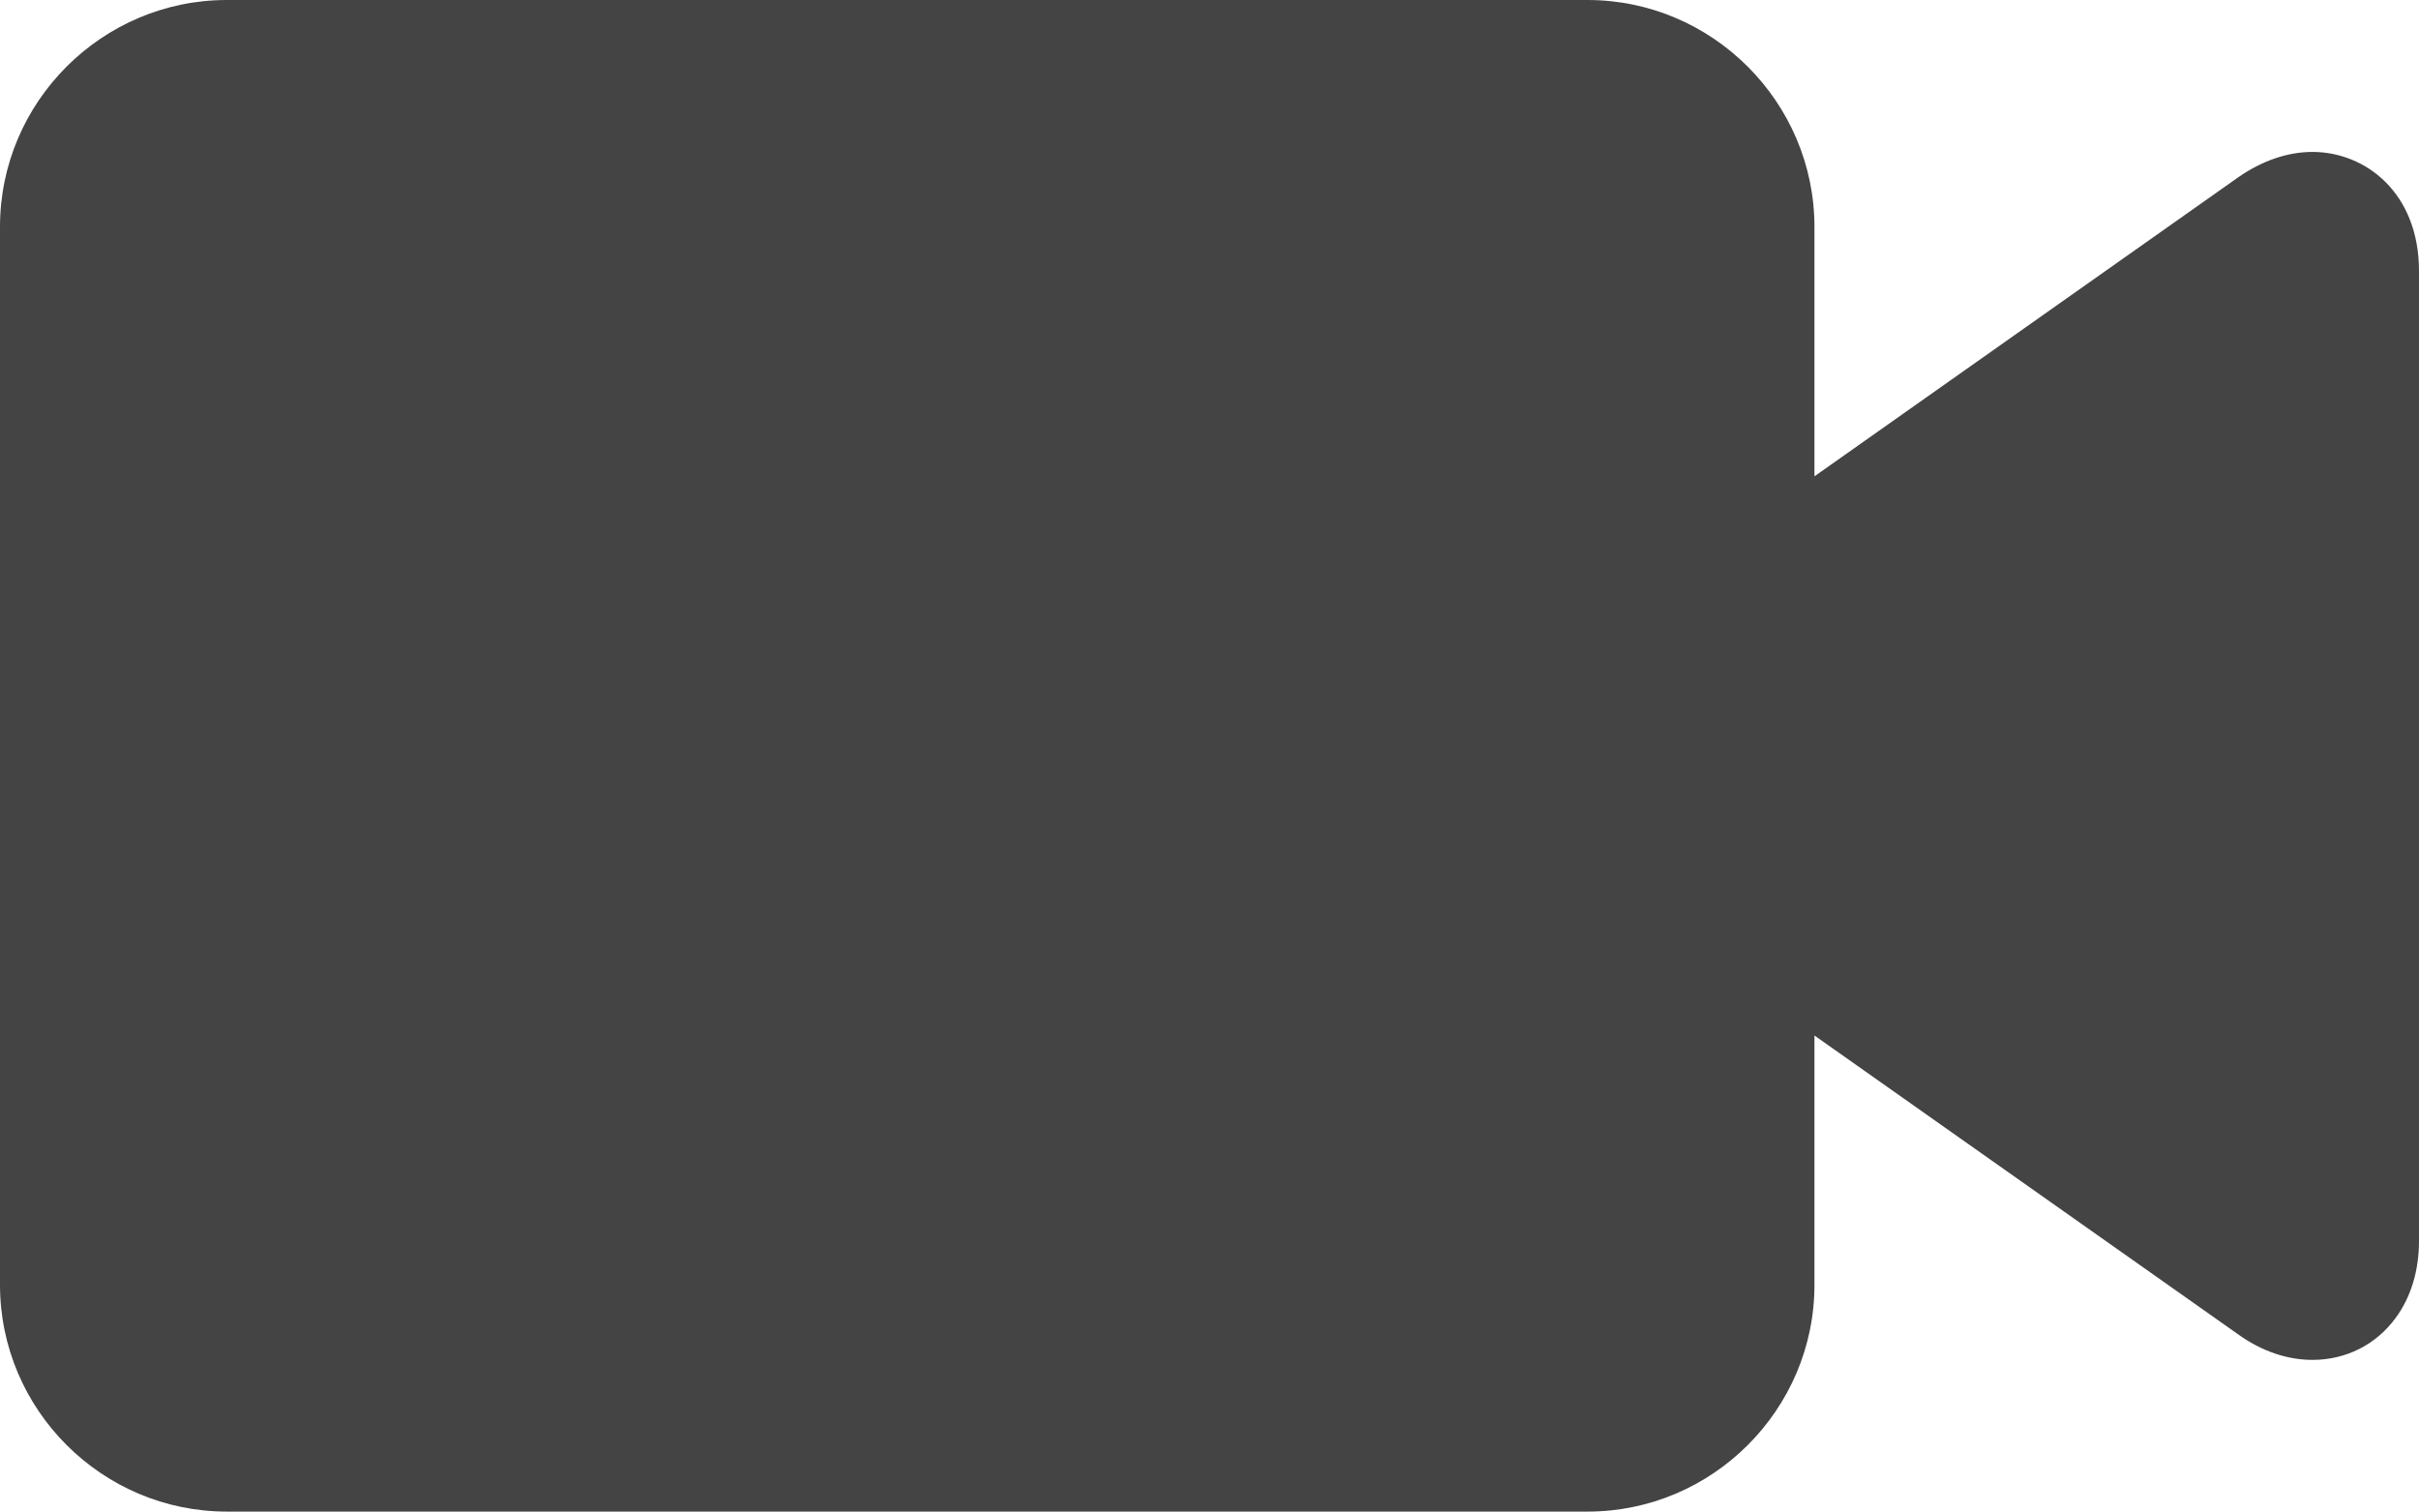
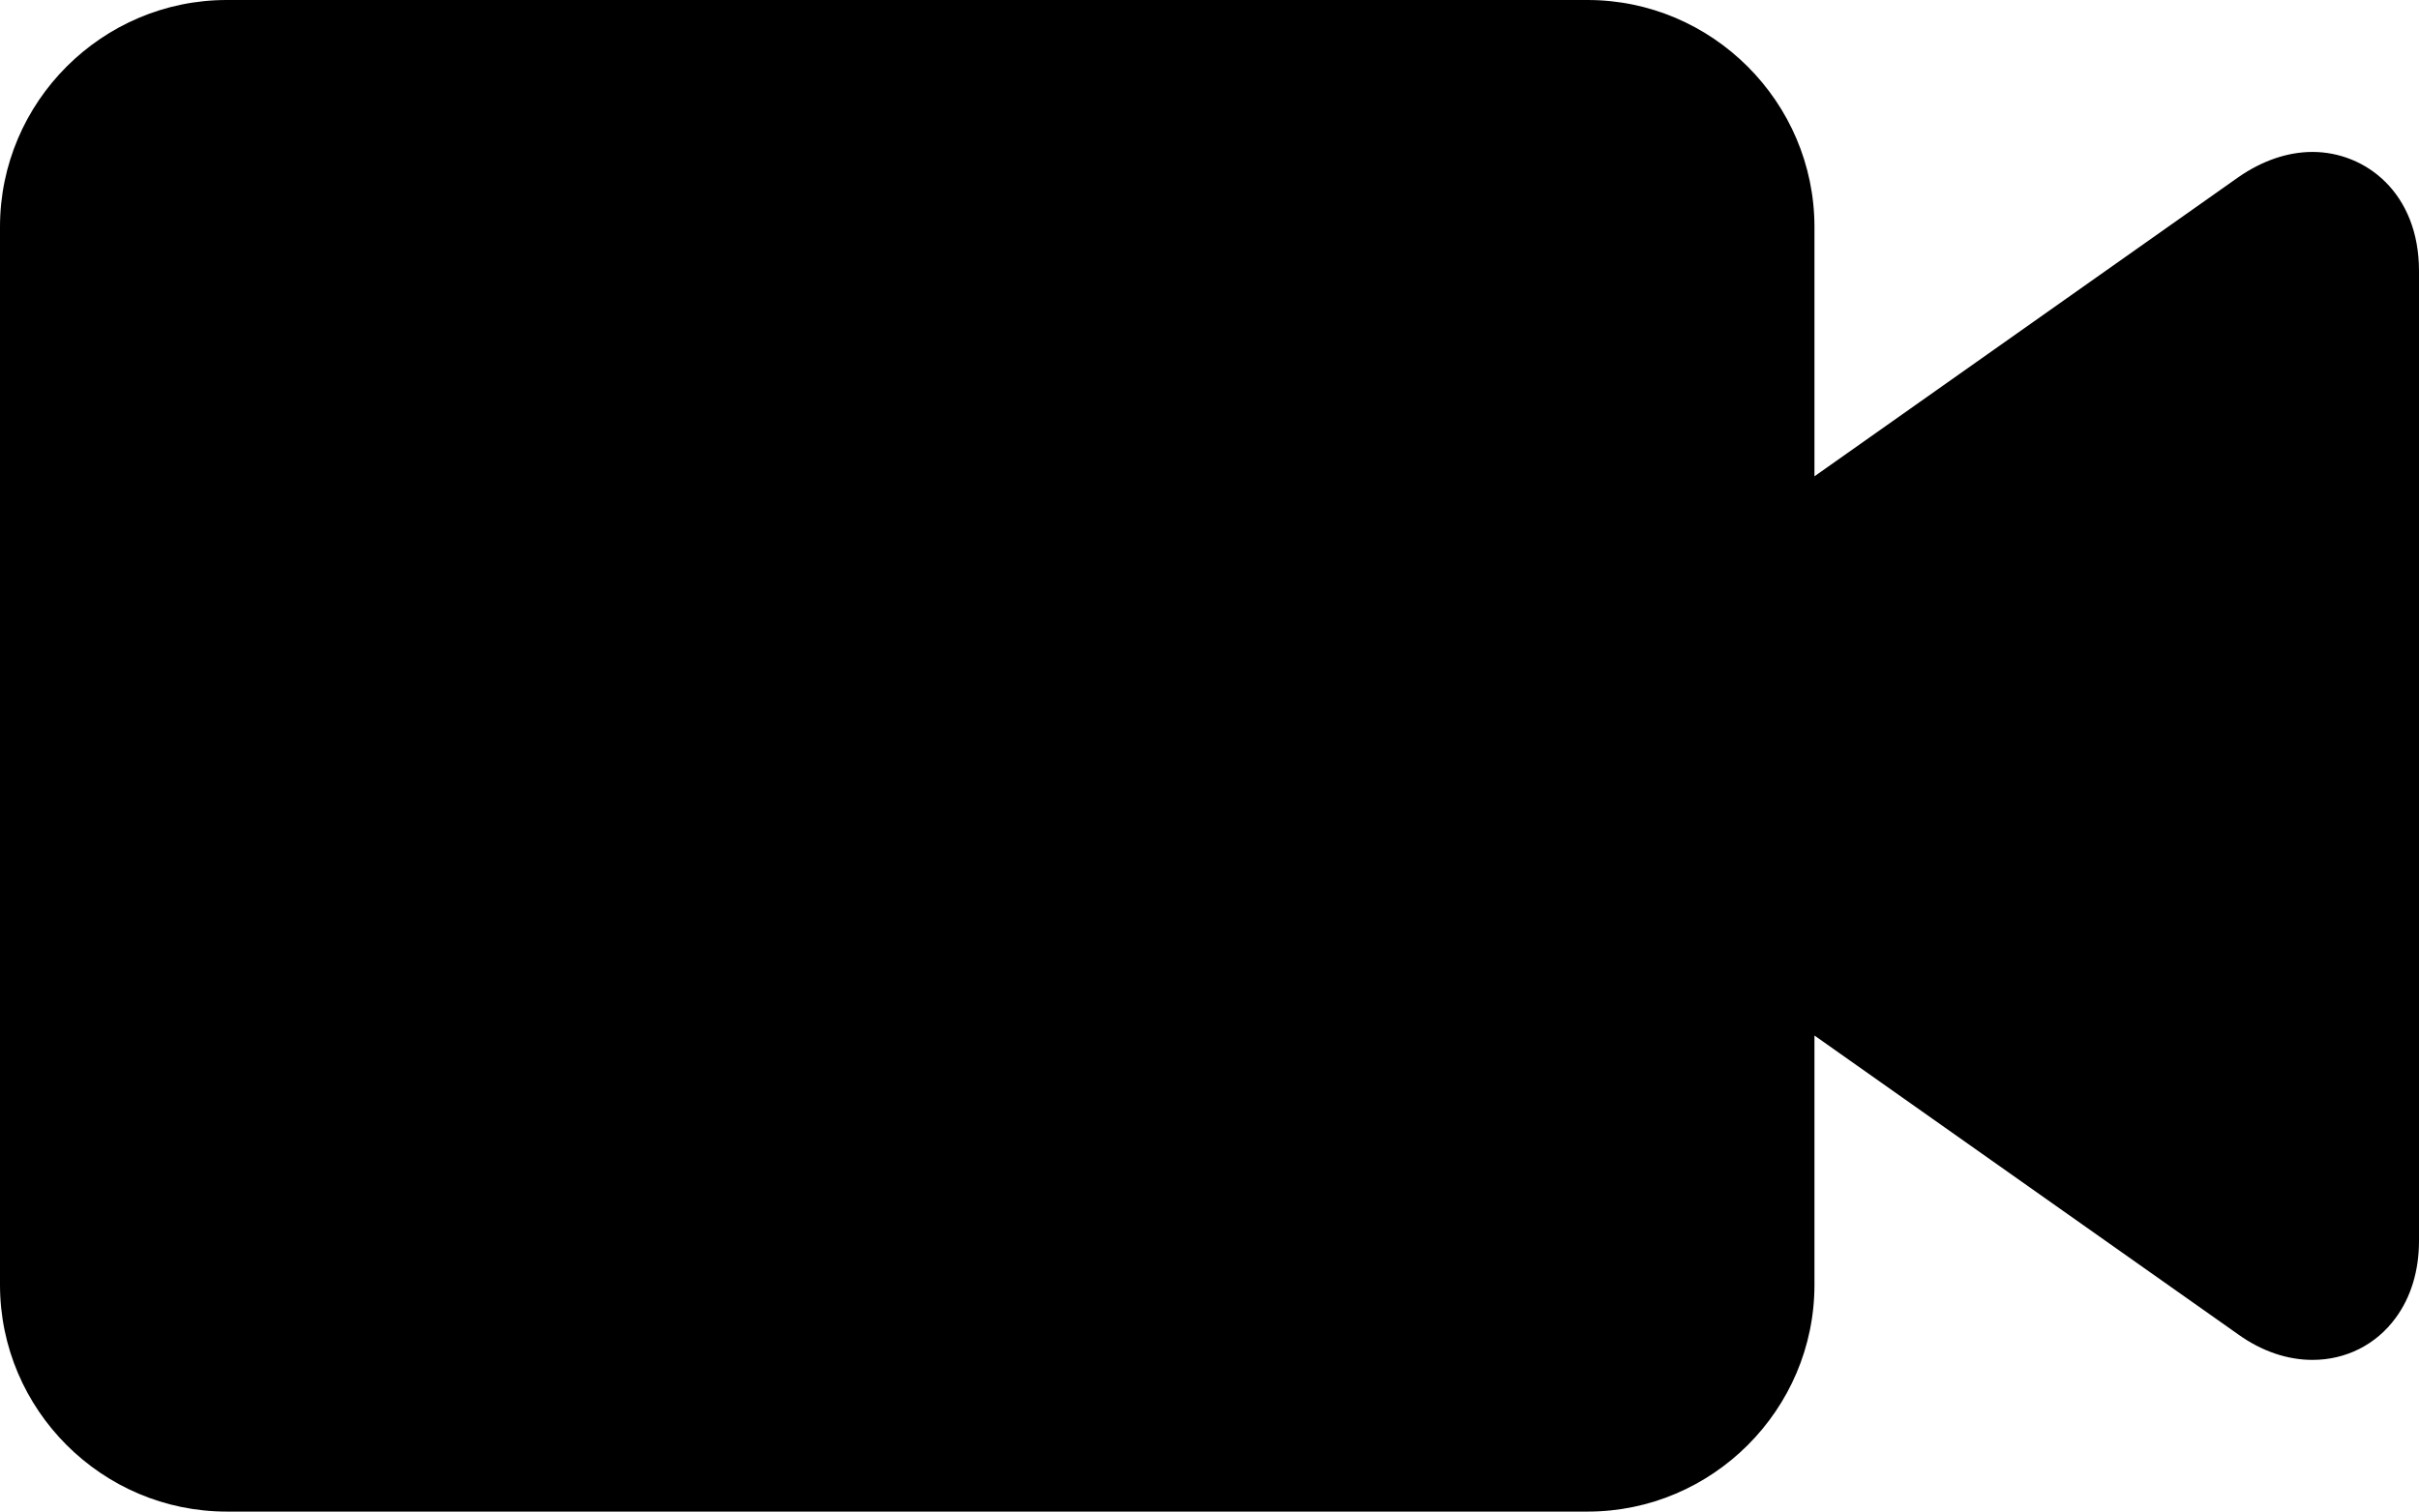
<svg xmlns="http://www.w3.org/2000/svg" version="1.1" id="Layer_1" x="0px" y="0px" width="20.391px" height="12.745px" viewBox="0 0 20.391 12.745" enable-background="new 0 0 20.391 12.745" xml:space="preserve">
-   <path fill="#444444" d="M19.493,1.281c-0.21,0-0.427,0.075-0.626,0.214l-3.572,2.521V1.912C15.294,0.86,14.433,0,13.382,0H1.912  C0.86,0,0,0.86,0,1.912v8.921c0,1.053,0.86,1.912,1.912,1.912h11.471c1.051,0,1.912-0.859,1.912-1.912V8.731l3.572,2.52  c0.199,0.143,0.416,0.215,0.626,0.215c0.28,0,0.536-0.127,0.702-0.355c0.128-0.174,0.196-0.398,0.196-0.648V2.285  C20.391,1.625,19.939,1.281,19.493,1.281L19.493,1.281z" />
+   <path d="M19.493,1.281c-0.21,0-0.427,0.075-0.626,0.214l-3.572,2.521V1.912C15.294,0.86,14.433,0,13.382,0H1.912  C0.86,0,0,0.86,0,1.912v8.921c0,1.053,0.86,1.912,1.912,1.912h11.471c1.051,0,1.912-0.859,1.912-1.912V8.731l3.572,2.52  c0.199,0.143,0.416,0.215,0.626,0.215c0.28,0,0.536-0.127,0.702-0.355c0.128-0.174,0.196-0.398,0.196-0.648V2.285  C20.391,1.625,19.939,1.281,19.493,1.281L19.493,1.281z" />
</svg>
